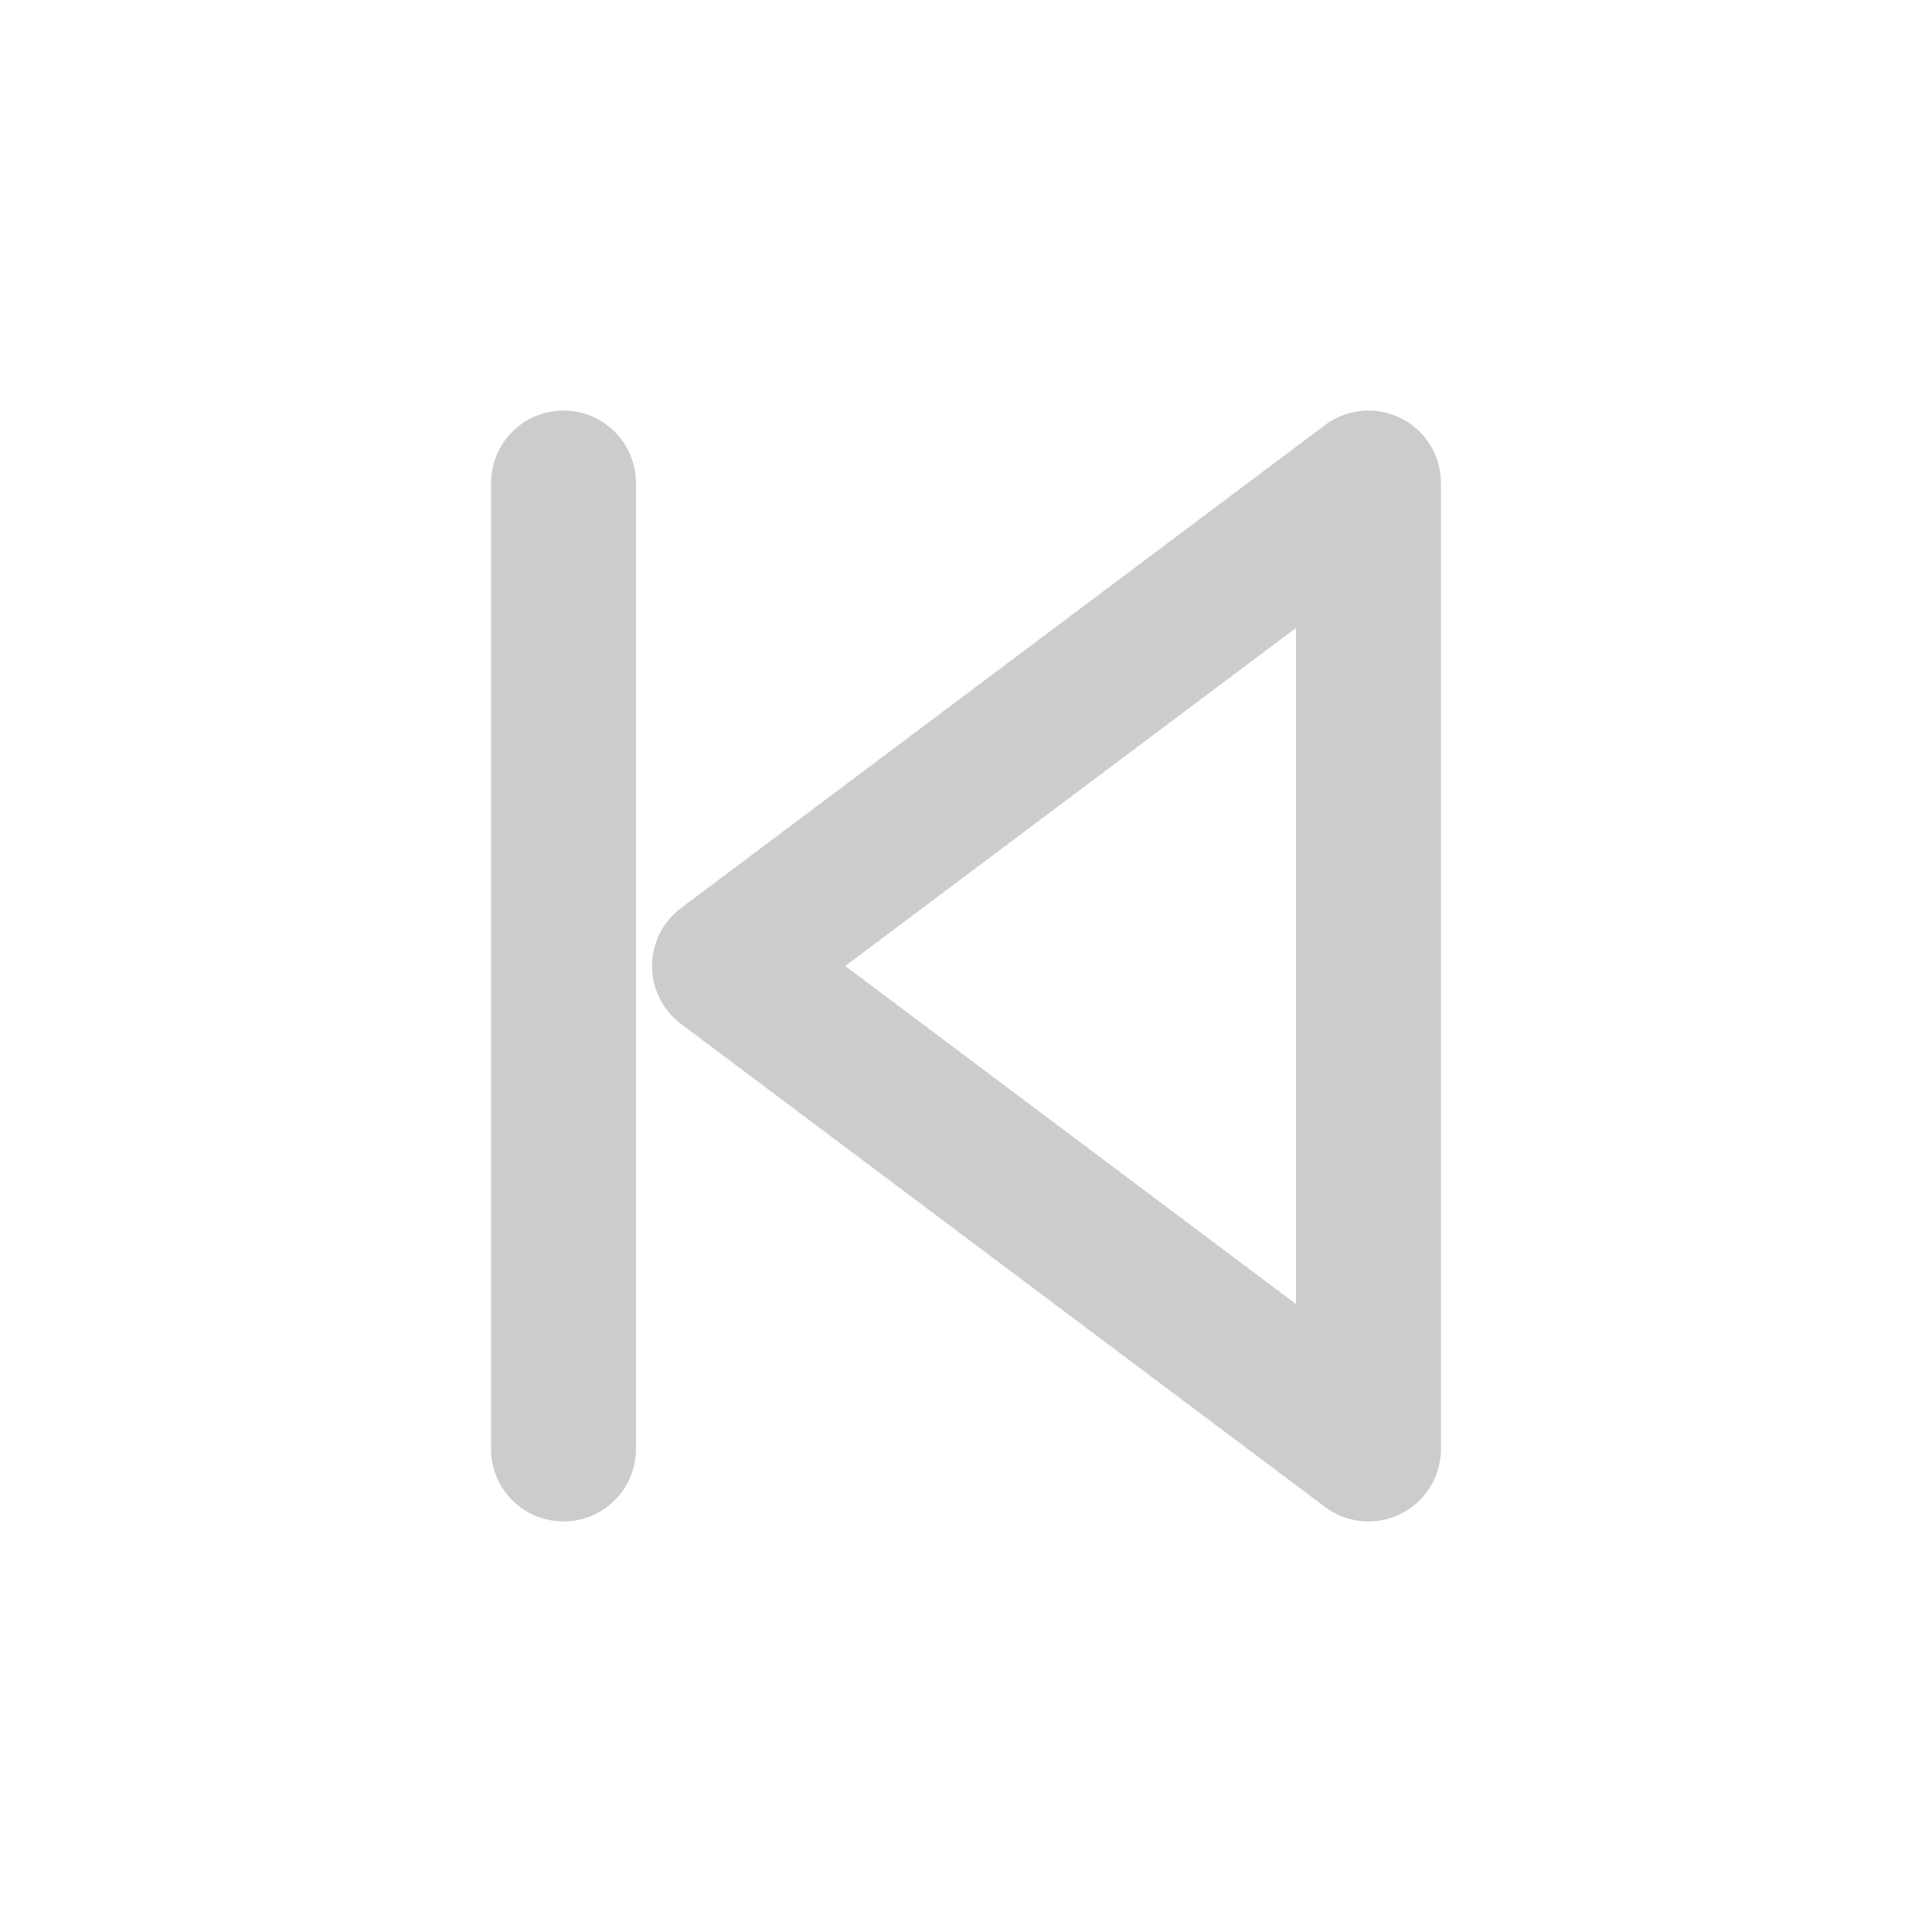
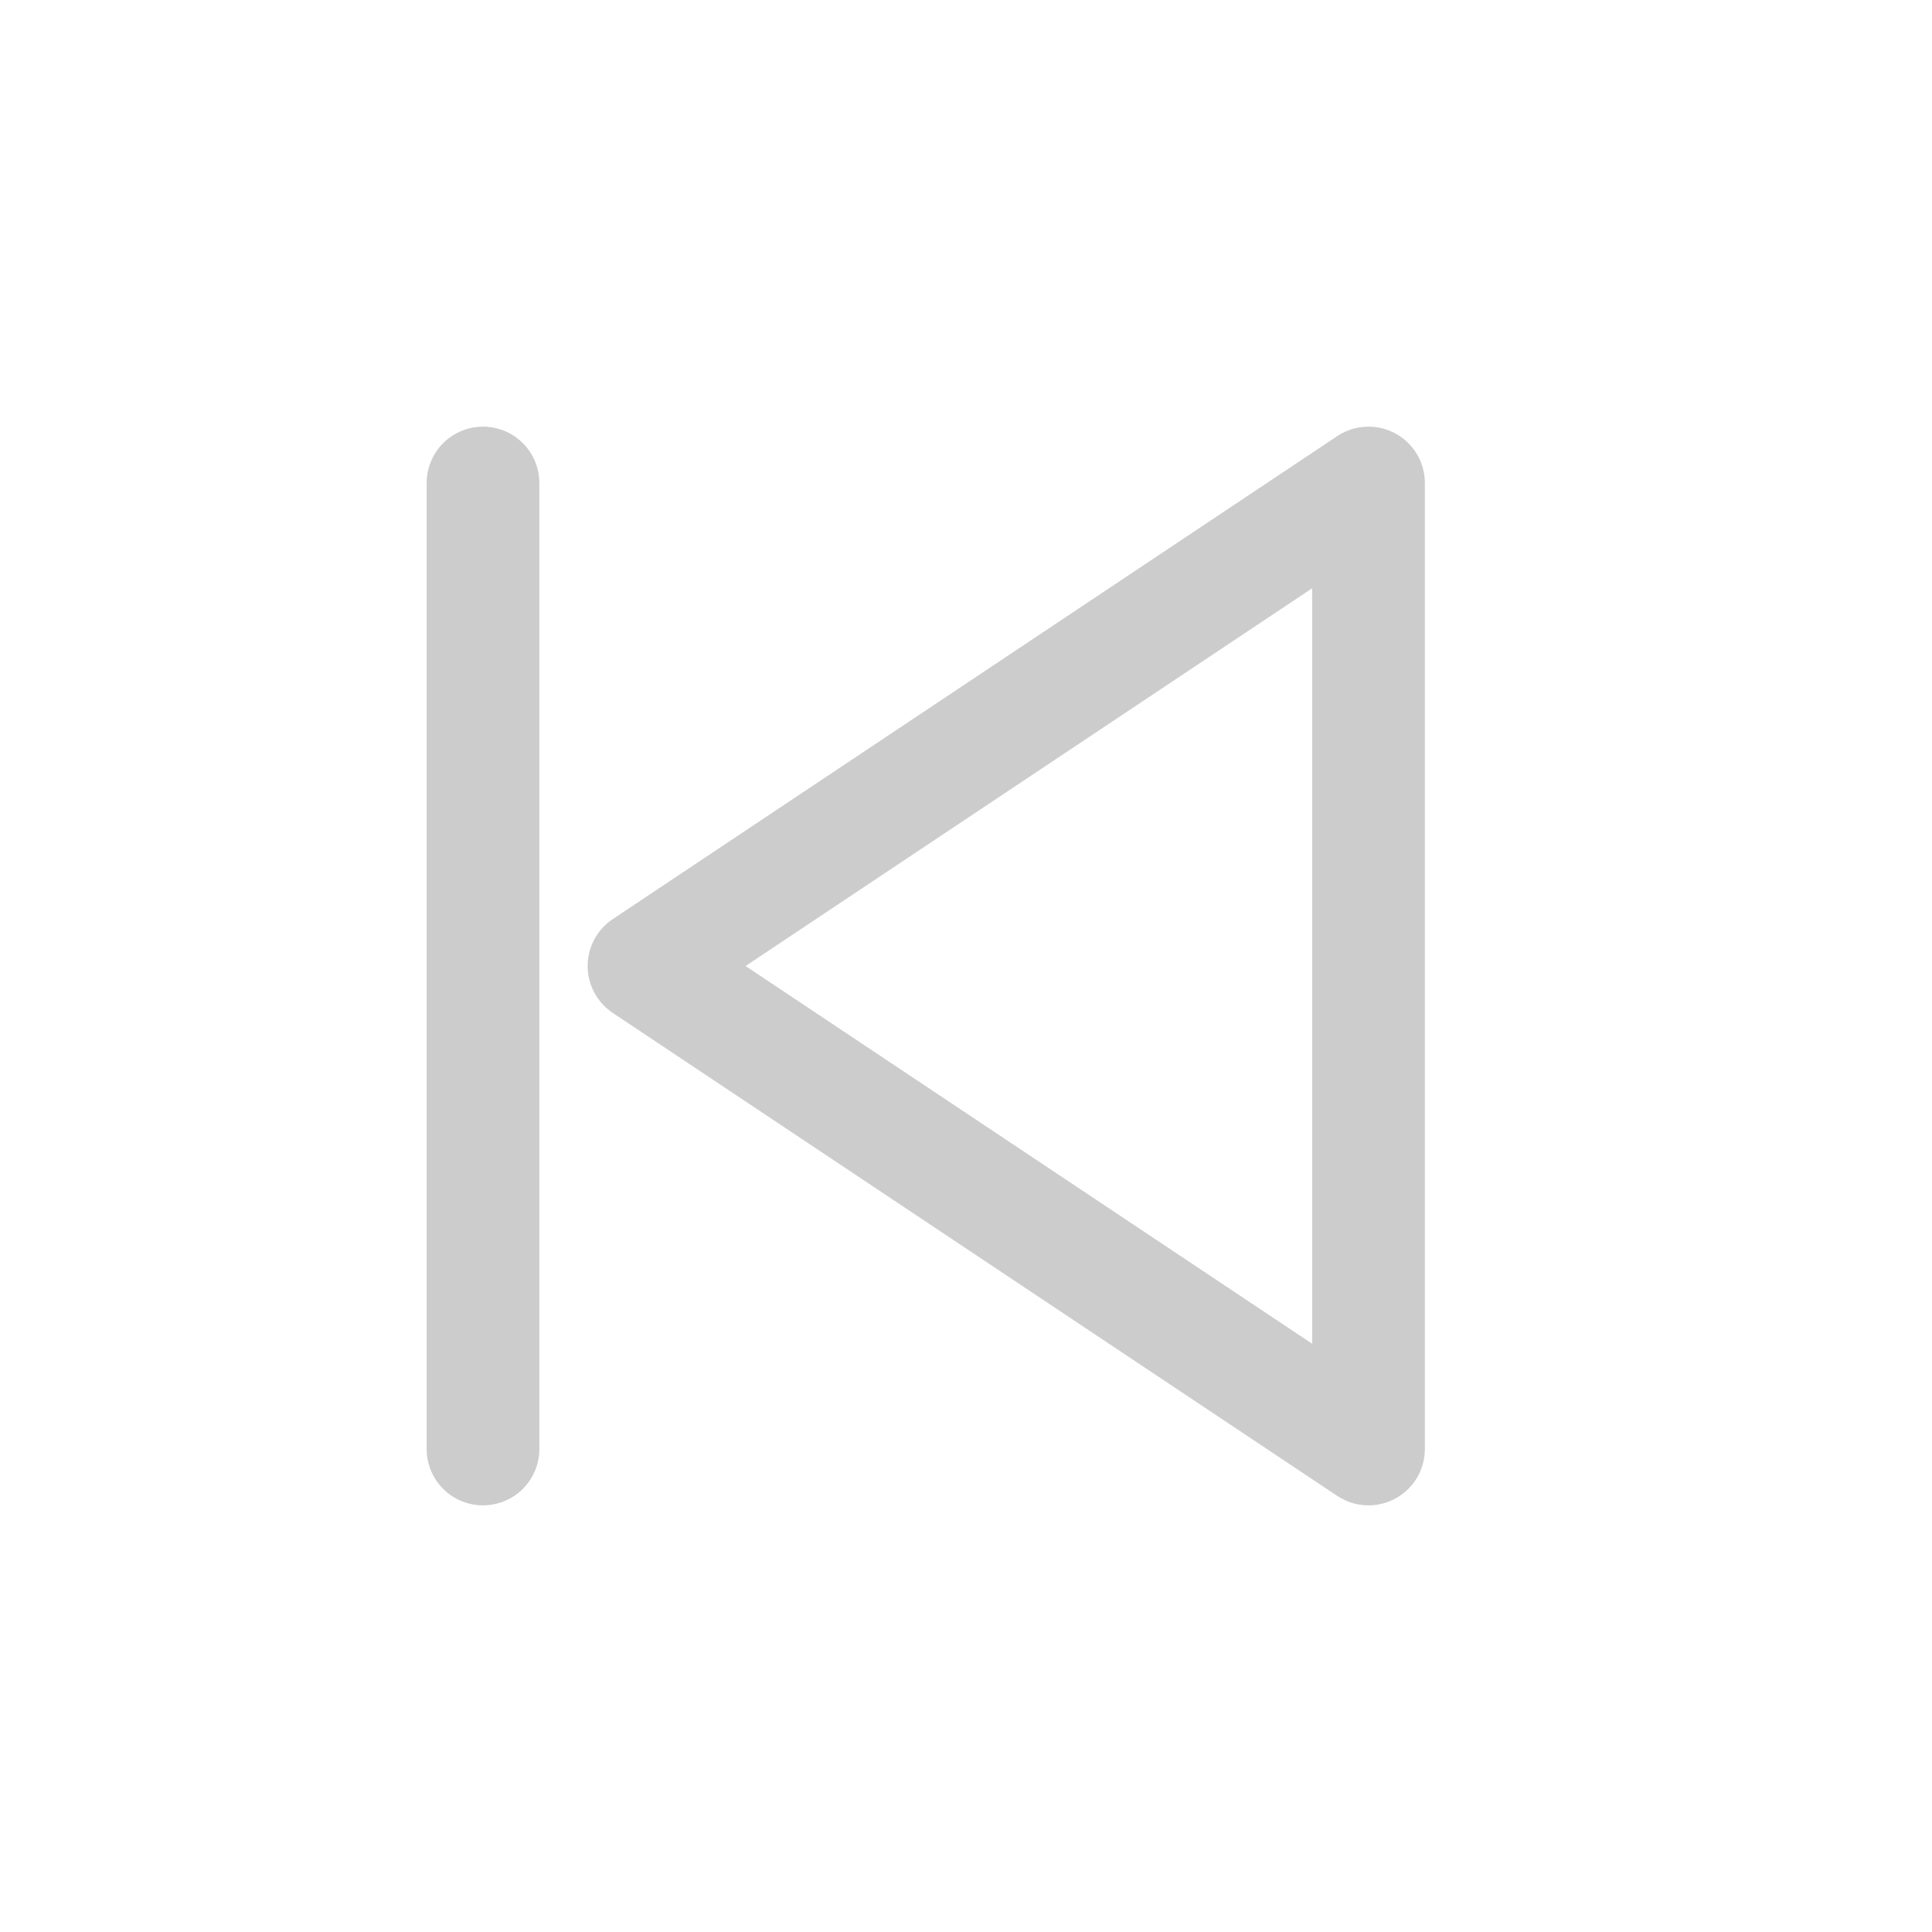
- <svg xmlns="http://www.w3.org/2000/svg" width="24" height="24" viewBox="0 0 24 24" fill="none" stroke="#cccccc" stroke-width="1.8" stroke-linecap="round" stroke-linejoin="round">
-   <line x1="7" y1="6" x2="7" y2="18" />
-   <path d="M17 6l-8 6 8 6z" />
+ <svg xmlns="http://www.w3.org/2000/svg" width="24" height="24" viewBox="0 0 24 24">
+   <path d="M17 6l-9 6 9 6V6z" fill="none" stroke="#cccccc" stroke-width="1.4" stroke-linecap="round" stroke-linejoin="round" />
+   <line x1="6" y1="6" x2="6" y2="18" stroke="#cccccc" stroke-width="1.4" stroke-linecap="round" />
</svg>
